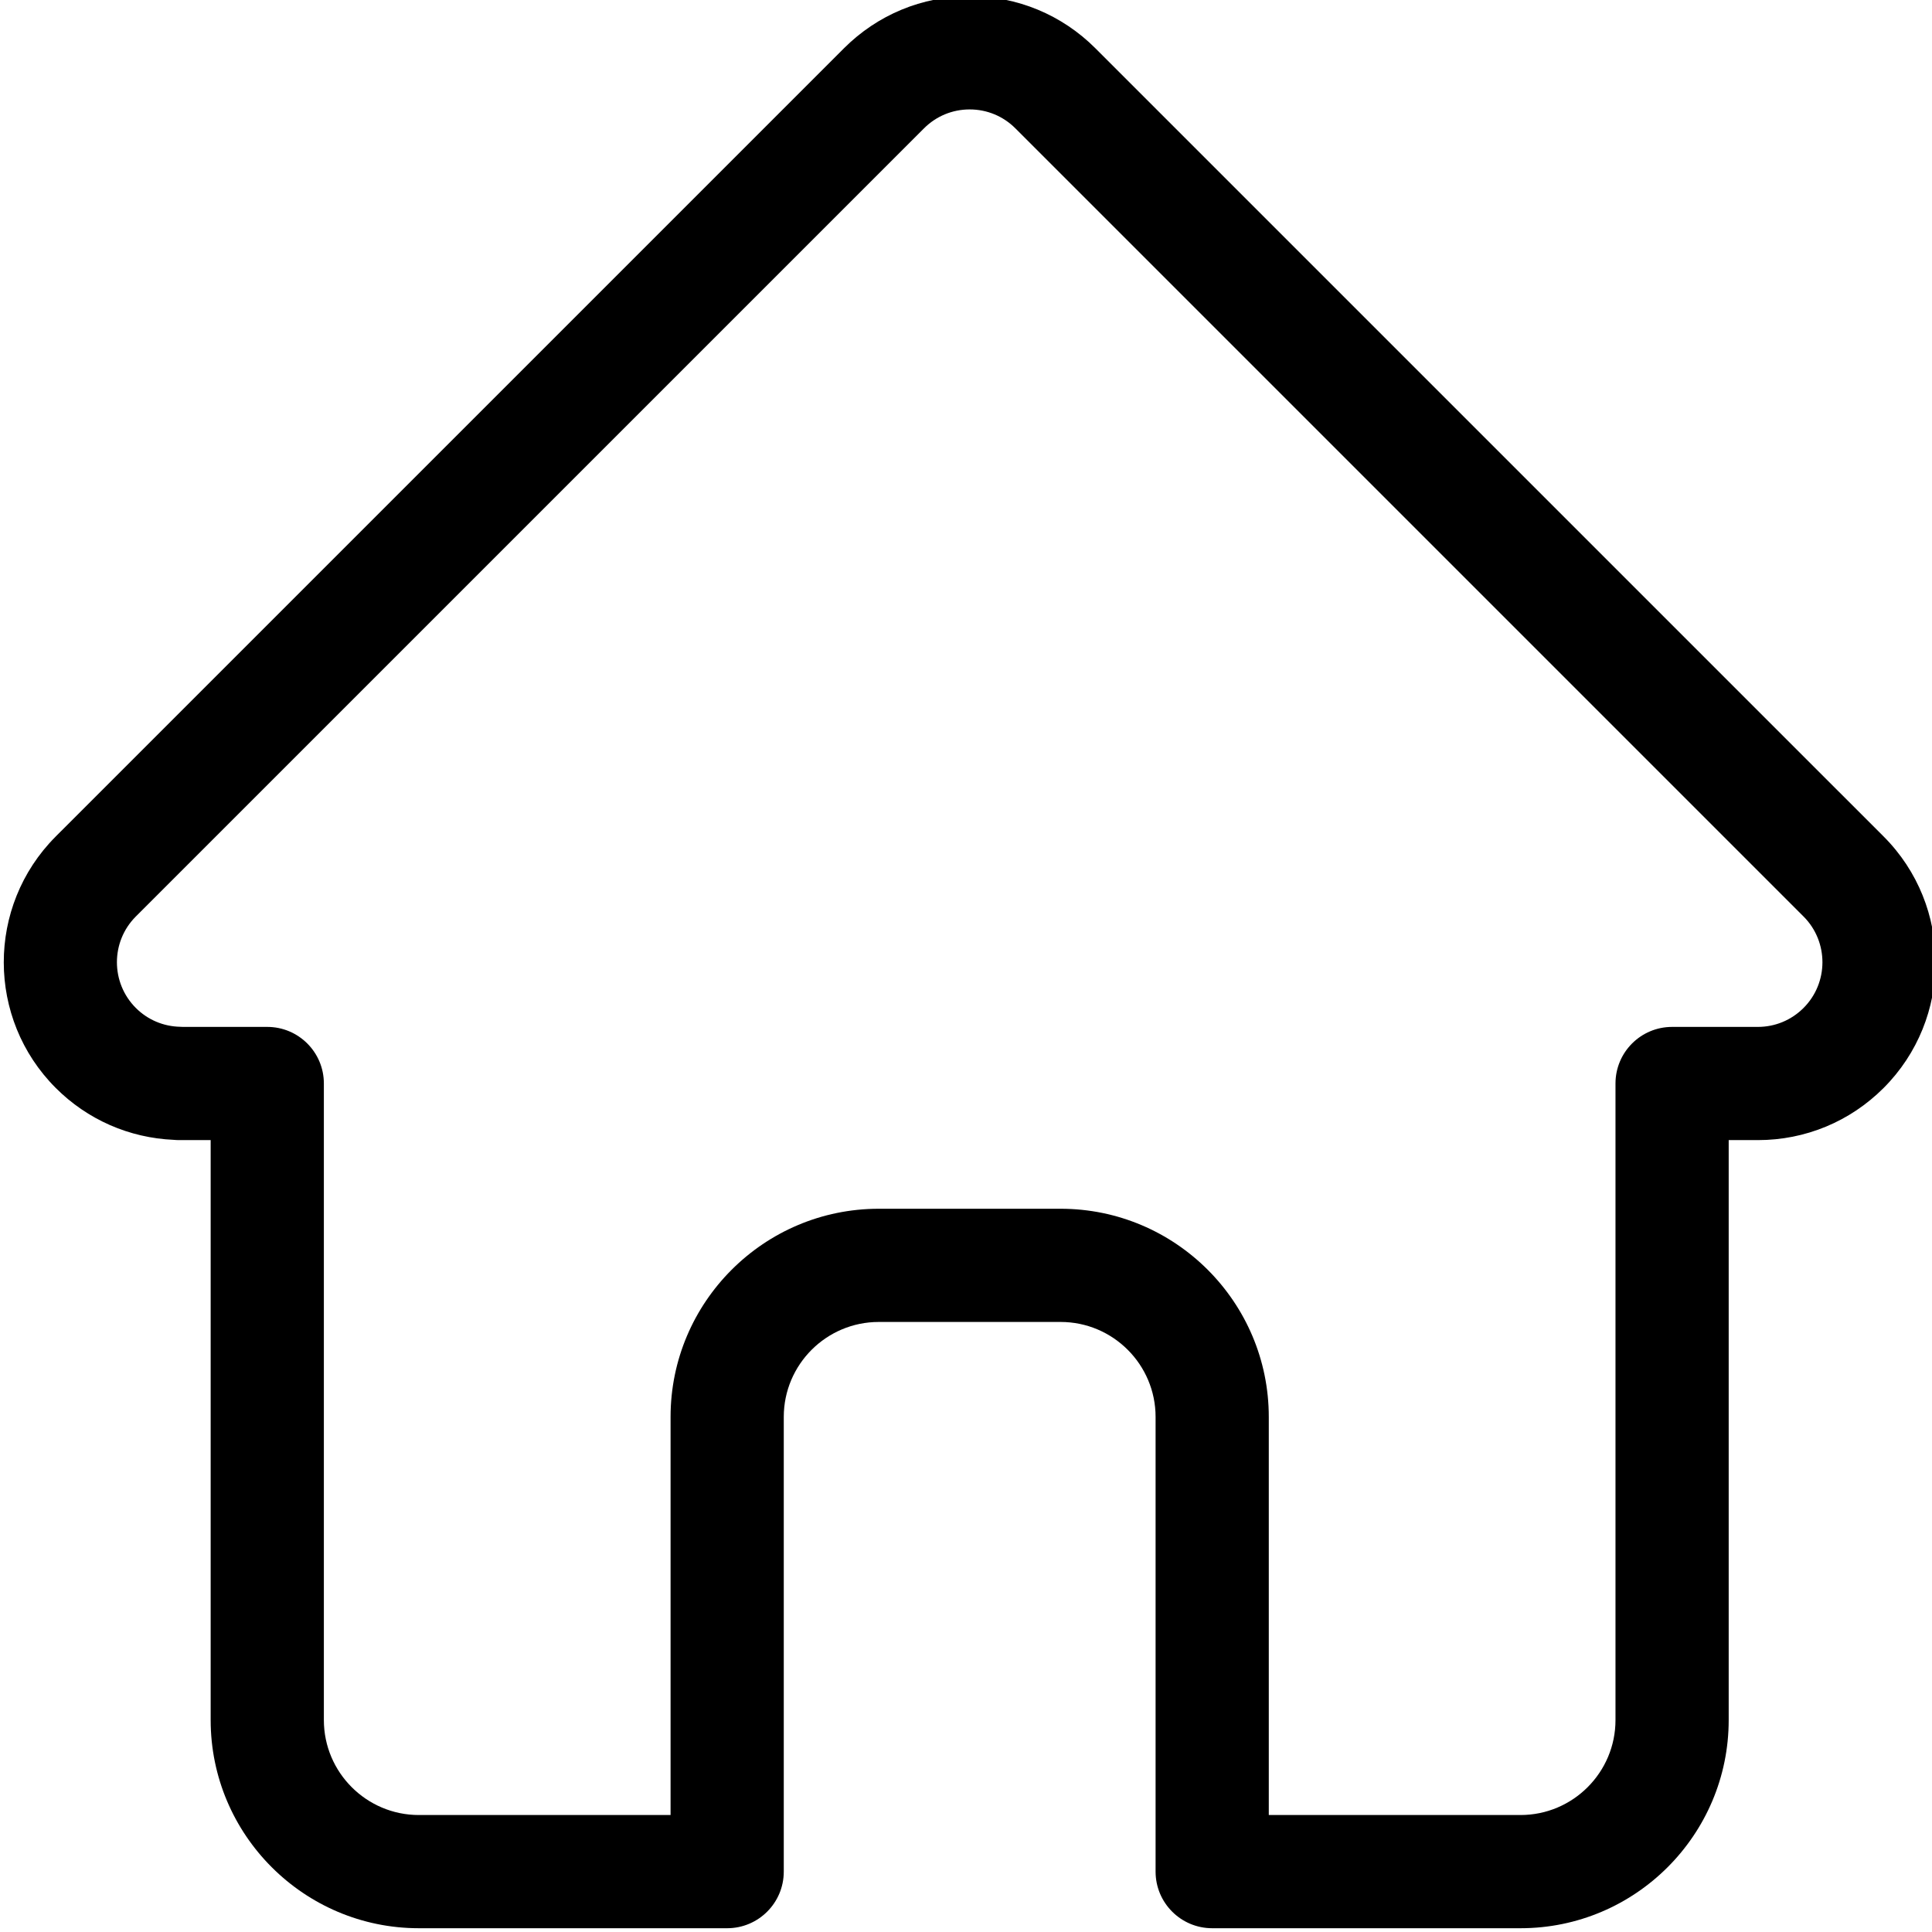
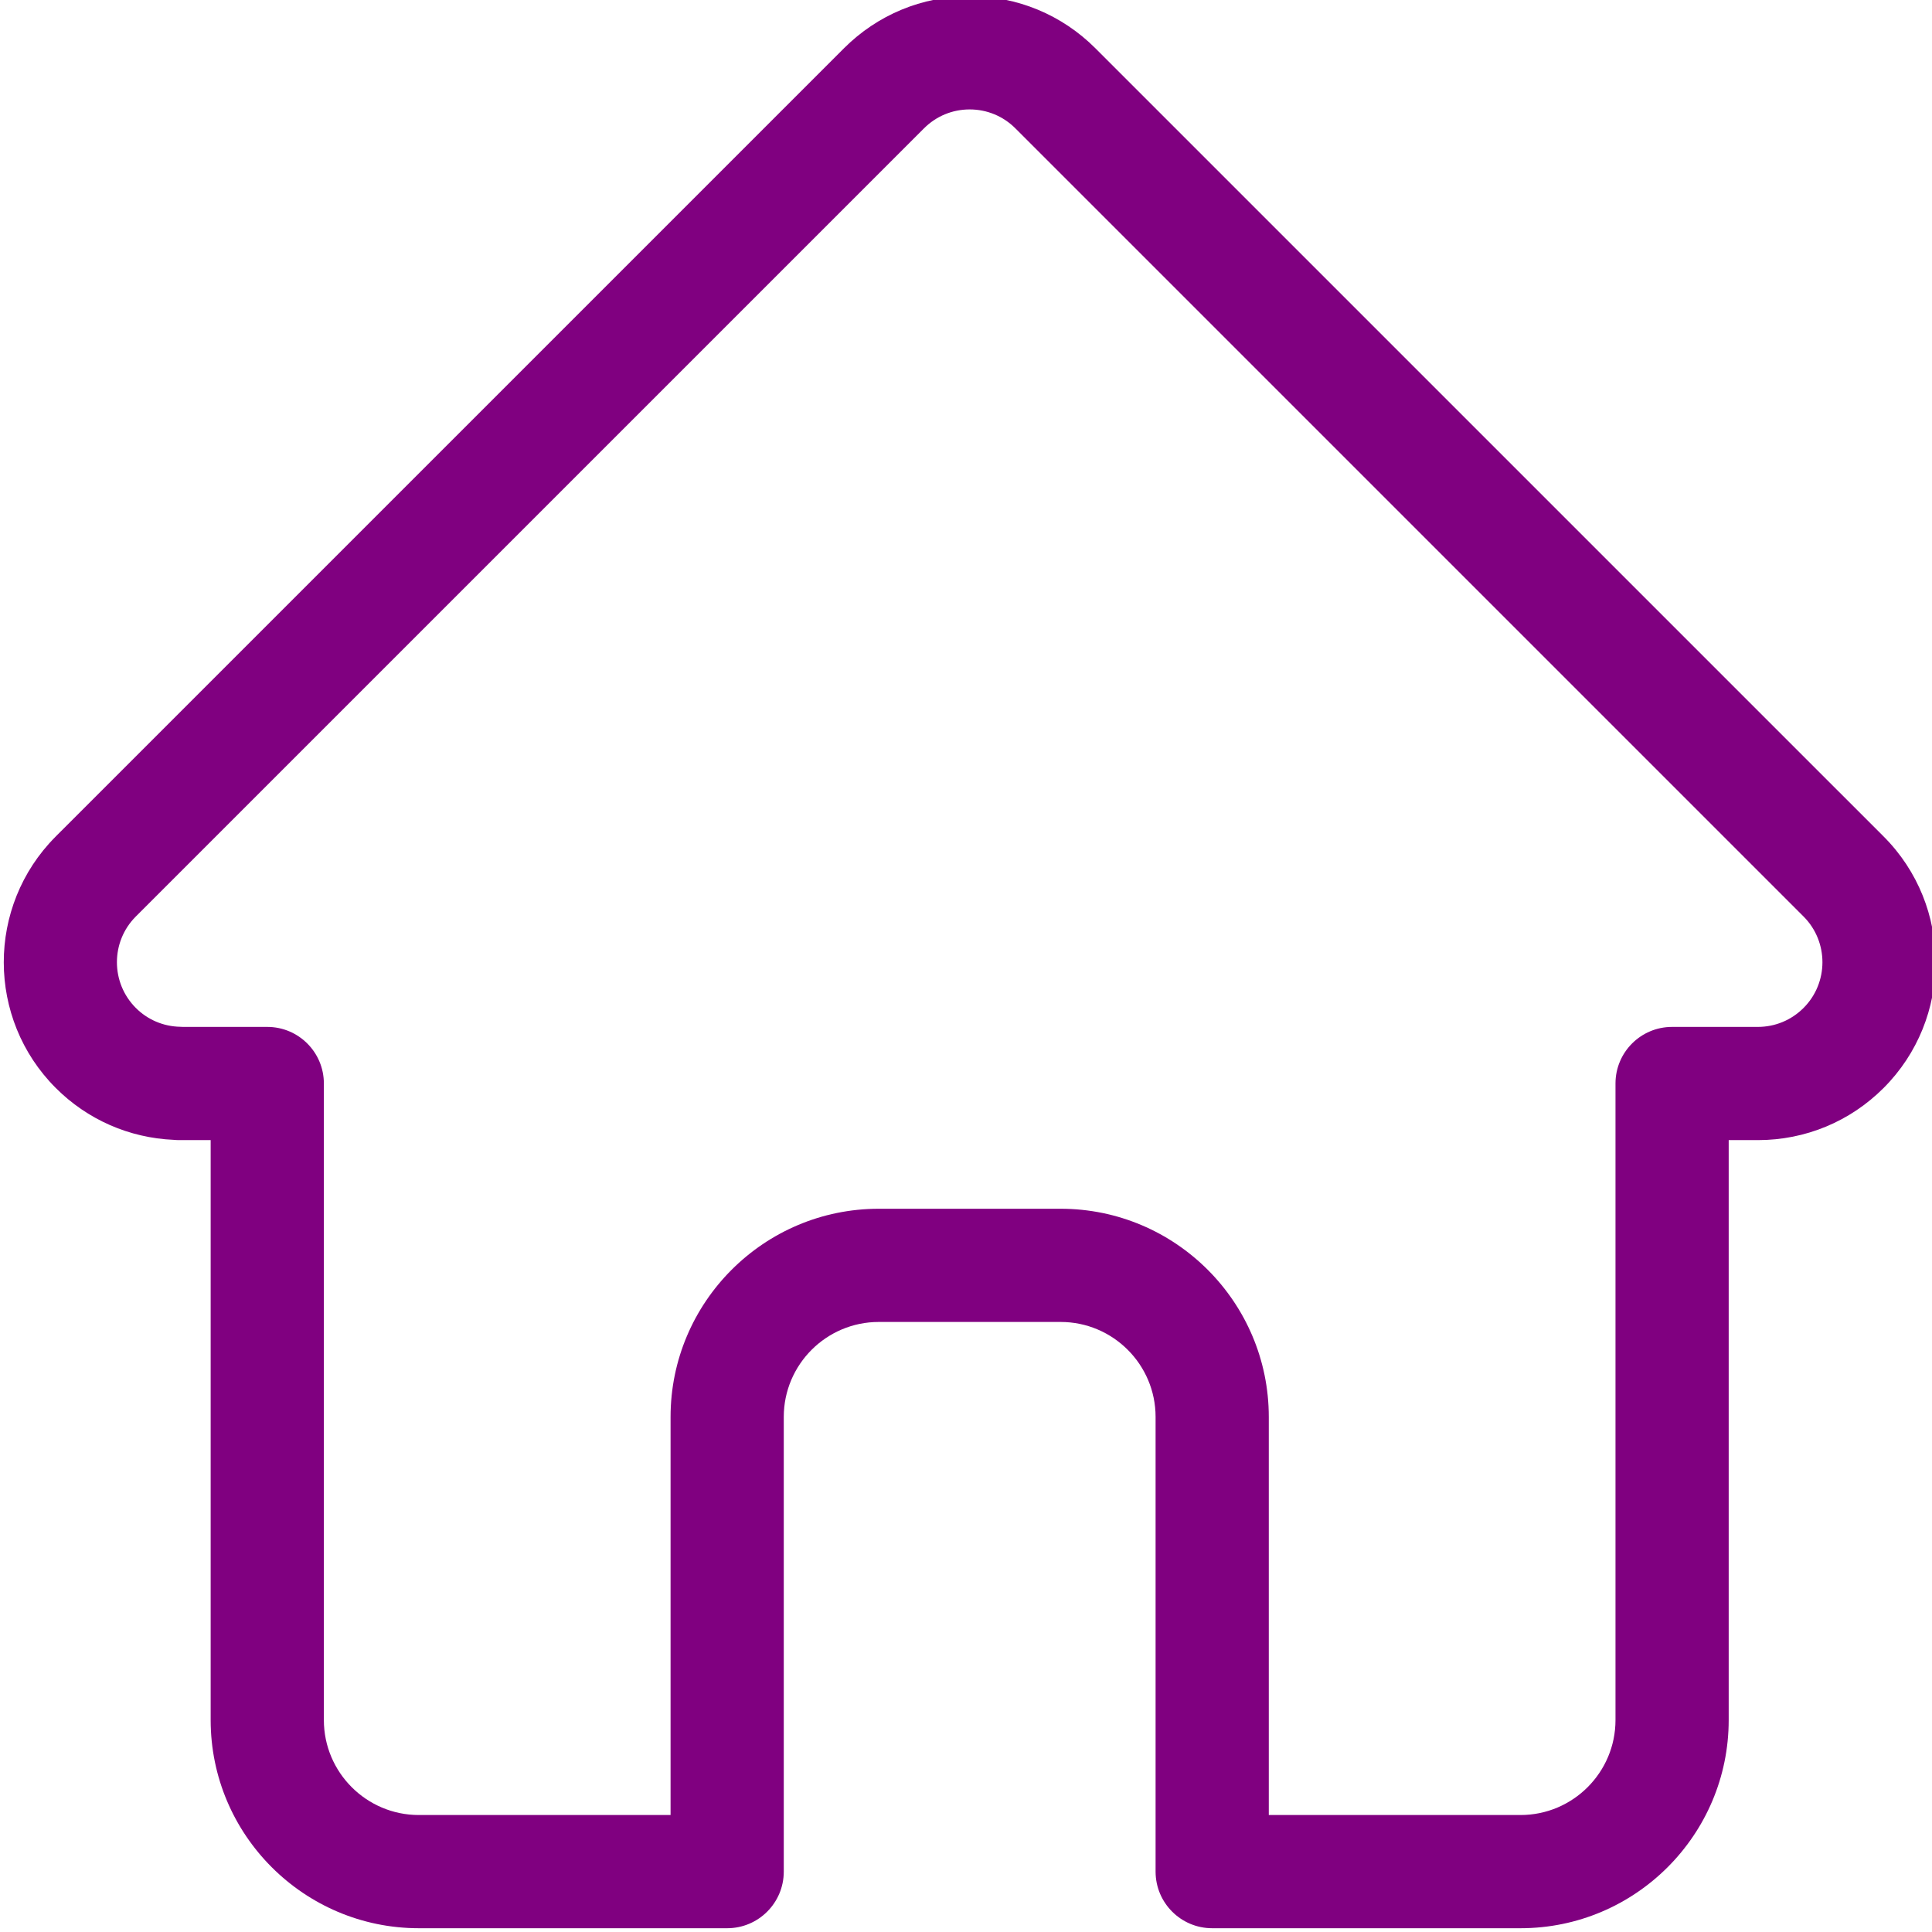
- <svg xmlns="http://www.w3.org/2000/svg" class="icon-color" viewBox="0 1 511 511.999" width="24" height="24">
+ <svg xmlns="http://www.w3.org/2000/svg" class="icon-color" style="fill:#800080" viewBox="0 1 511 511.999" width="24" height="24">
  <path d="m498.699 222.695c-.016-.012-.027-.027-.039-.039l-208.855-208.848c-8.902-8.906-20.738-13.809-33.328-13.809-12.59 0-24.426 4.902-33.332 13.809l-208.746 208.742c-.07.07-.145.145-.211.215-18.281 18.387-18.25 48.219.09 66.559 8.379 8.383 19.441 13.234 31.273 13.746.484.047.969.07 1.457.07h8.32v153.695c0 30.418 24.75 55.164 55.168 55.164h81.711c8.285 0 15-6.719 15-15v-120.5c0-13.879 11.293-25.168 25.172-25.168h48.195c13.879 0 25.168 11.289 25.168 25.168v120.5c0 8.281 6.715 15 15 15h81.711c30.422 0 55.168-24.746 55.168-55.164v-153.695h7.719c12.586 0 24.422-4.902 33.332-13.812 18.359-18.367 18.367-48.254.027-66.633zm-21.242 45.422c-3.238 3.238-7.543 5.023-12.117 5.023h-22.719c-8.285 0-15 6.715-15 15v168.695c0 13.875-11.289 25.164-25.168 25.164h-66.711v-105.5c0-30.418-24.746-55.168-55.168-55.168h-48.195c-30.422 0-55.172 24.75-55.172 55.168v105.5h-66.711c-13.875 0-25.168-11.289-25.168-25.164v-168.695c0-8.285-6.715-15-15-15h-22.328c-.234-.016-.465-.027-.703-.031-4.469-.078-8.66-1.852-11.801-4.996-6.68-6.68-6.68-17.551 0-24.234.004 0 .004-.004.008-.008l.012-.012 208.848-208.84c3.234-3.238 7.535-5.02 12.113-5.02 4.574 0 8.875 1.781 12.113 5.02l208.801 208.797c.031.031.066.062.098.094 6.645 6.691 6.633 17.539-.031 24.207zm0 0" />
</svg>
